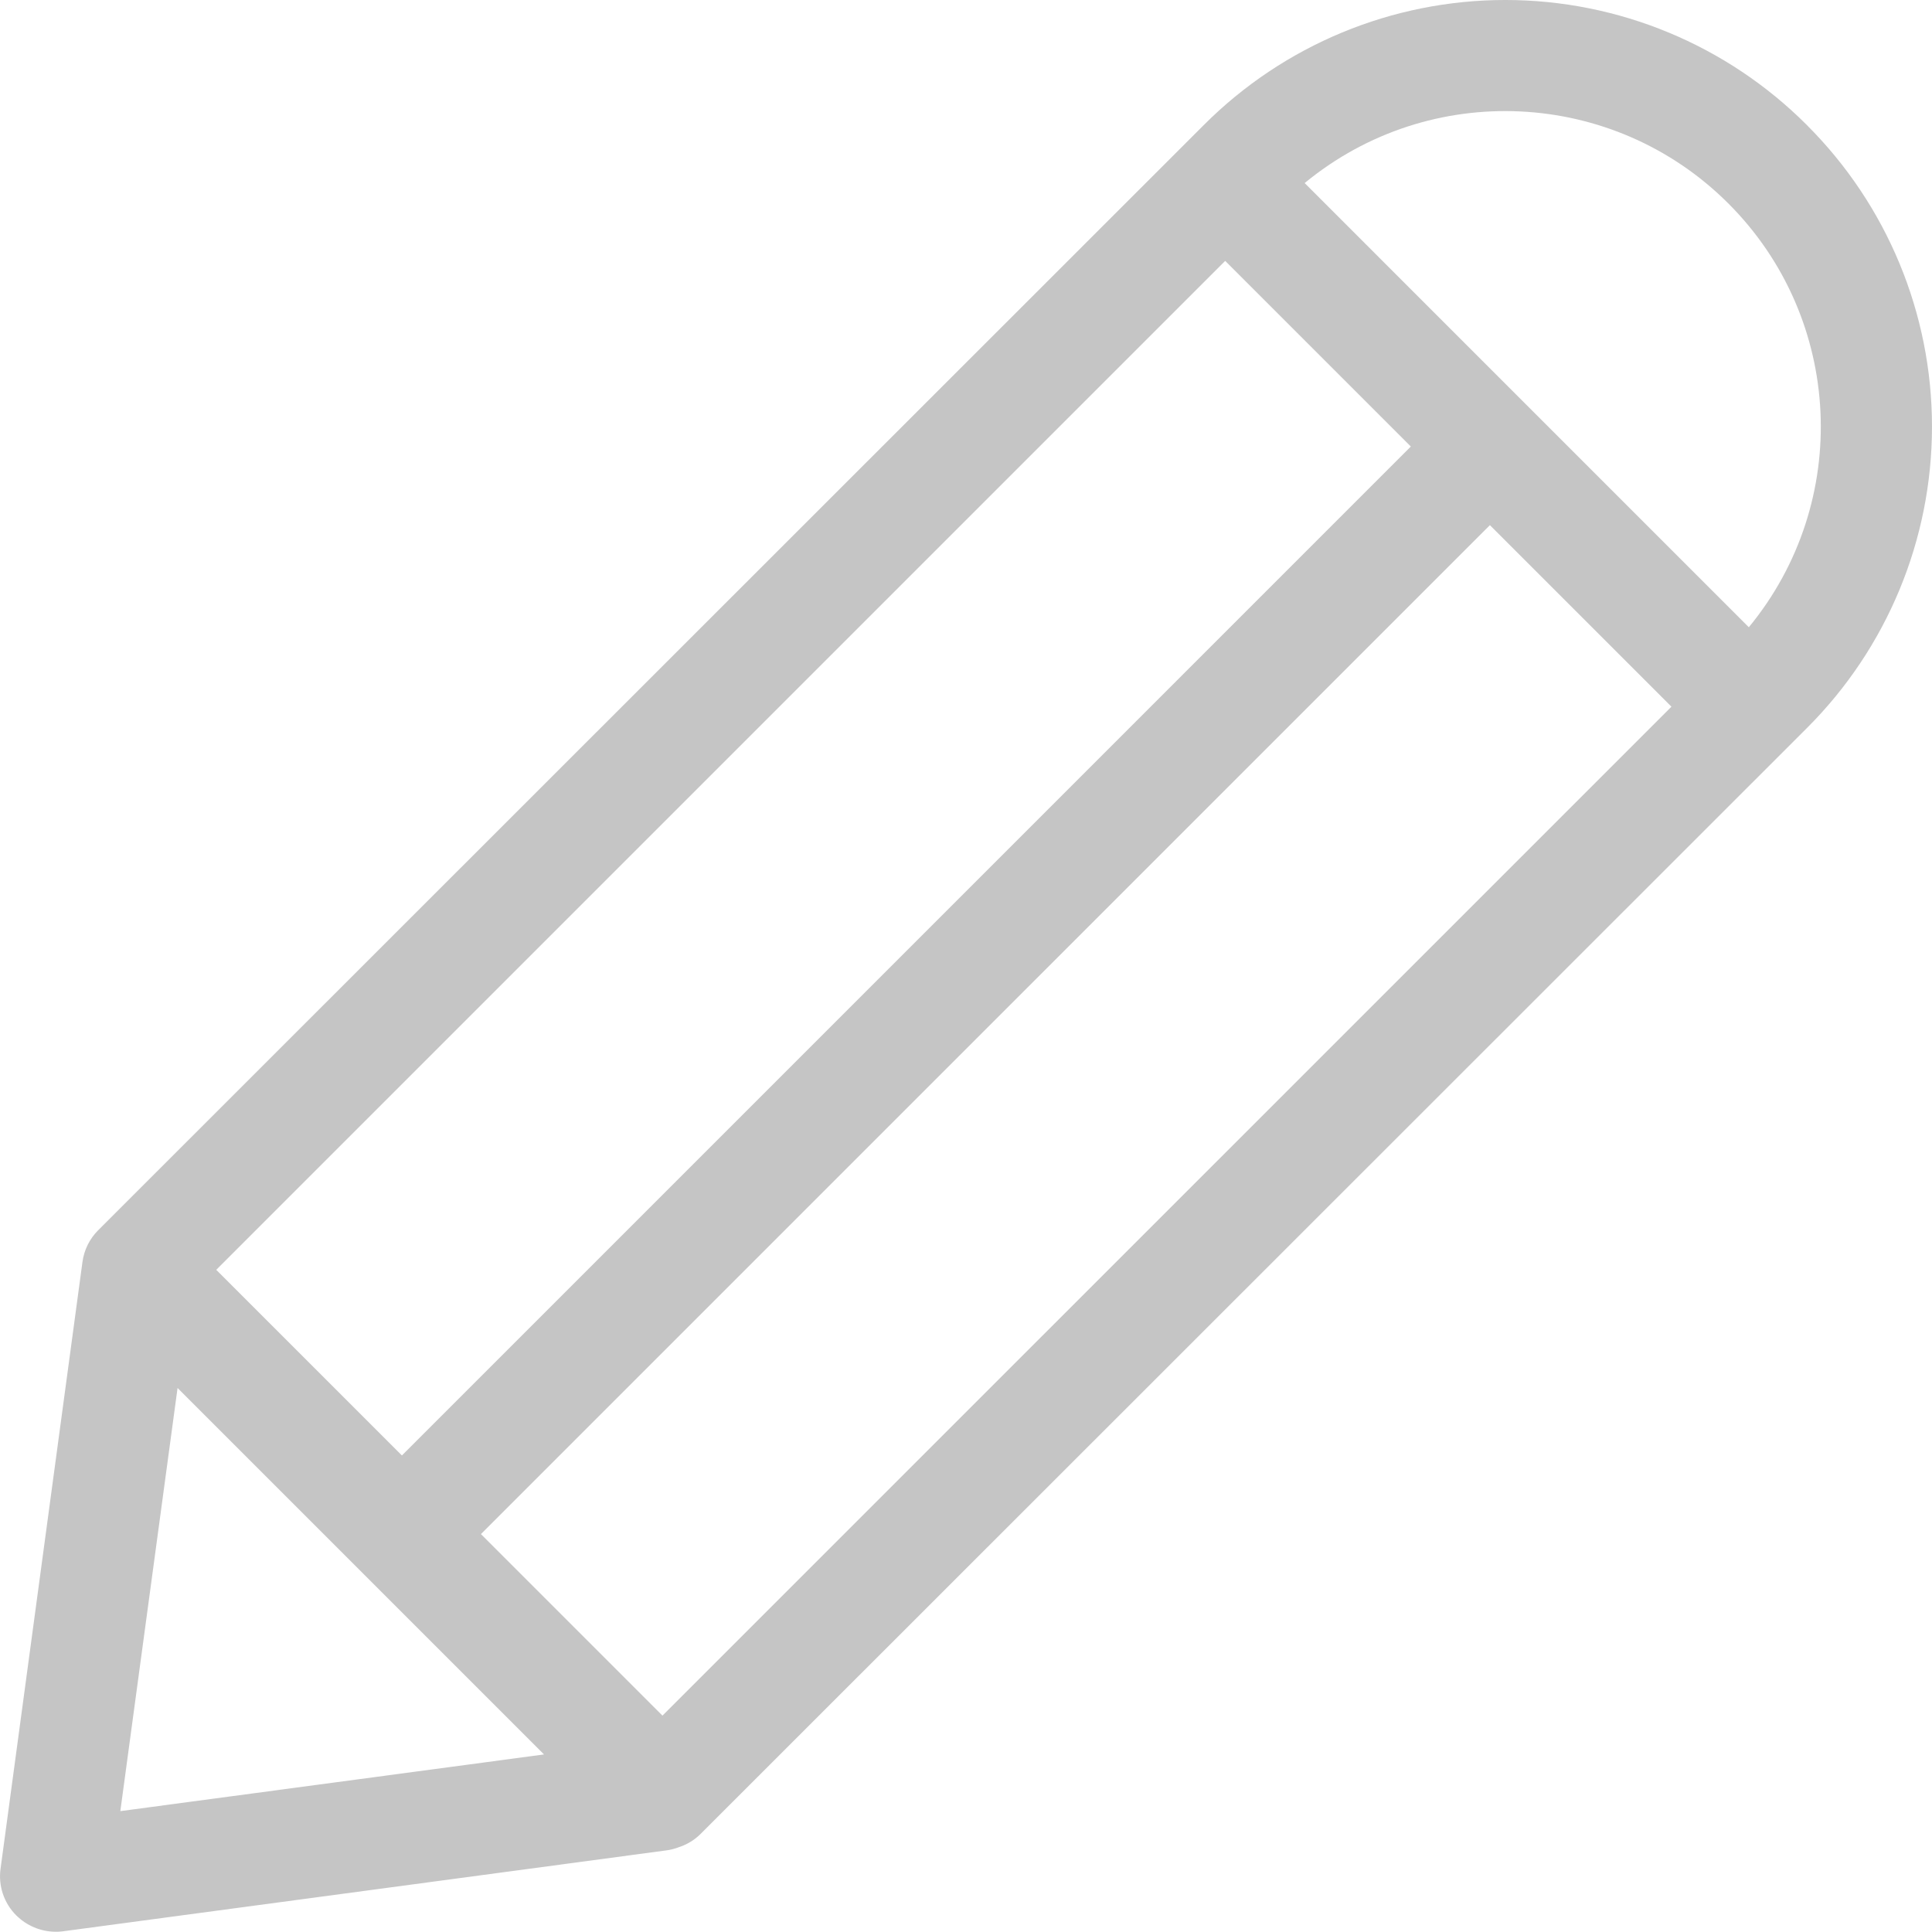
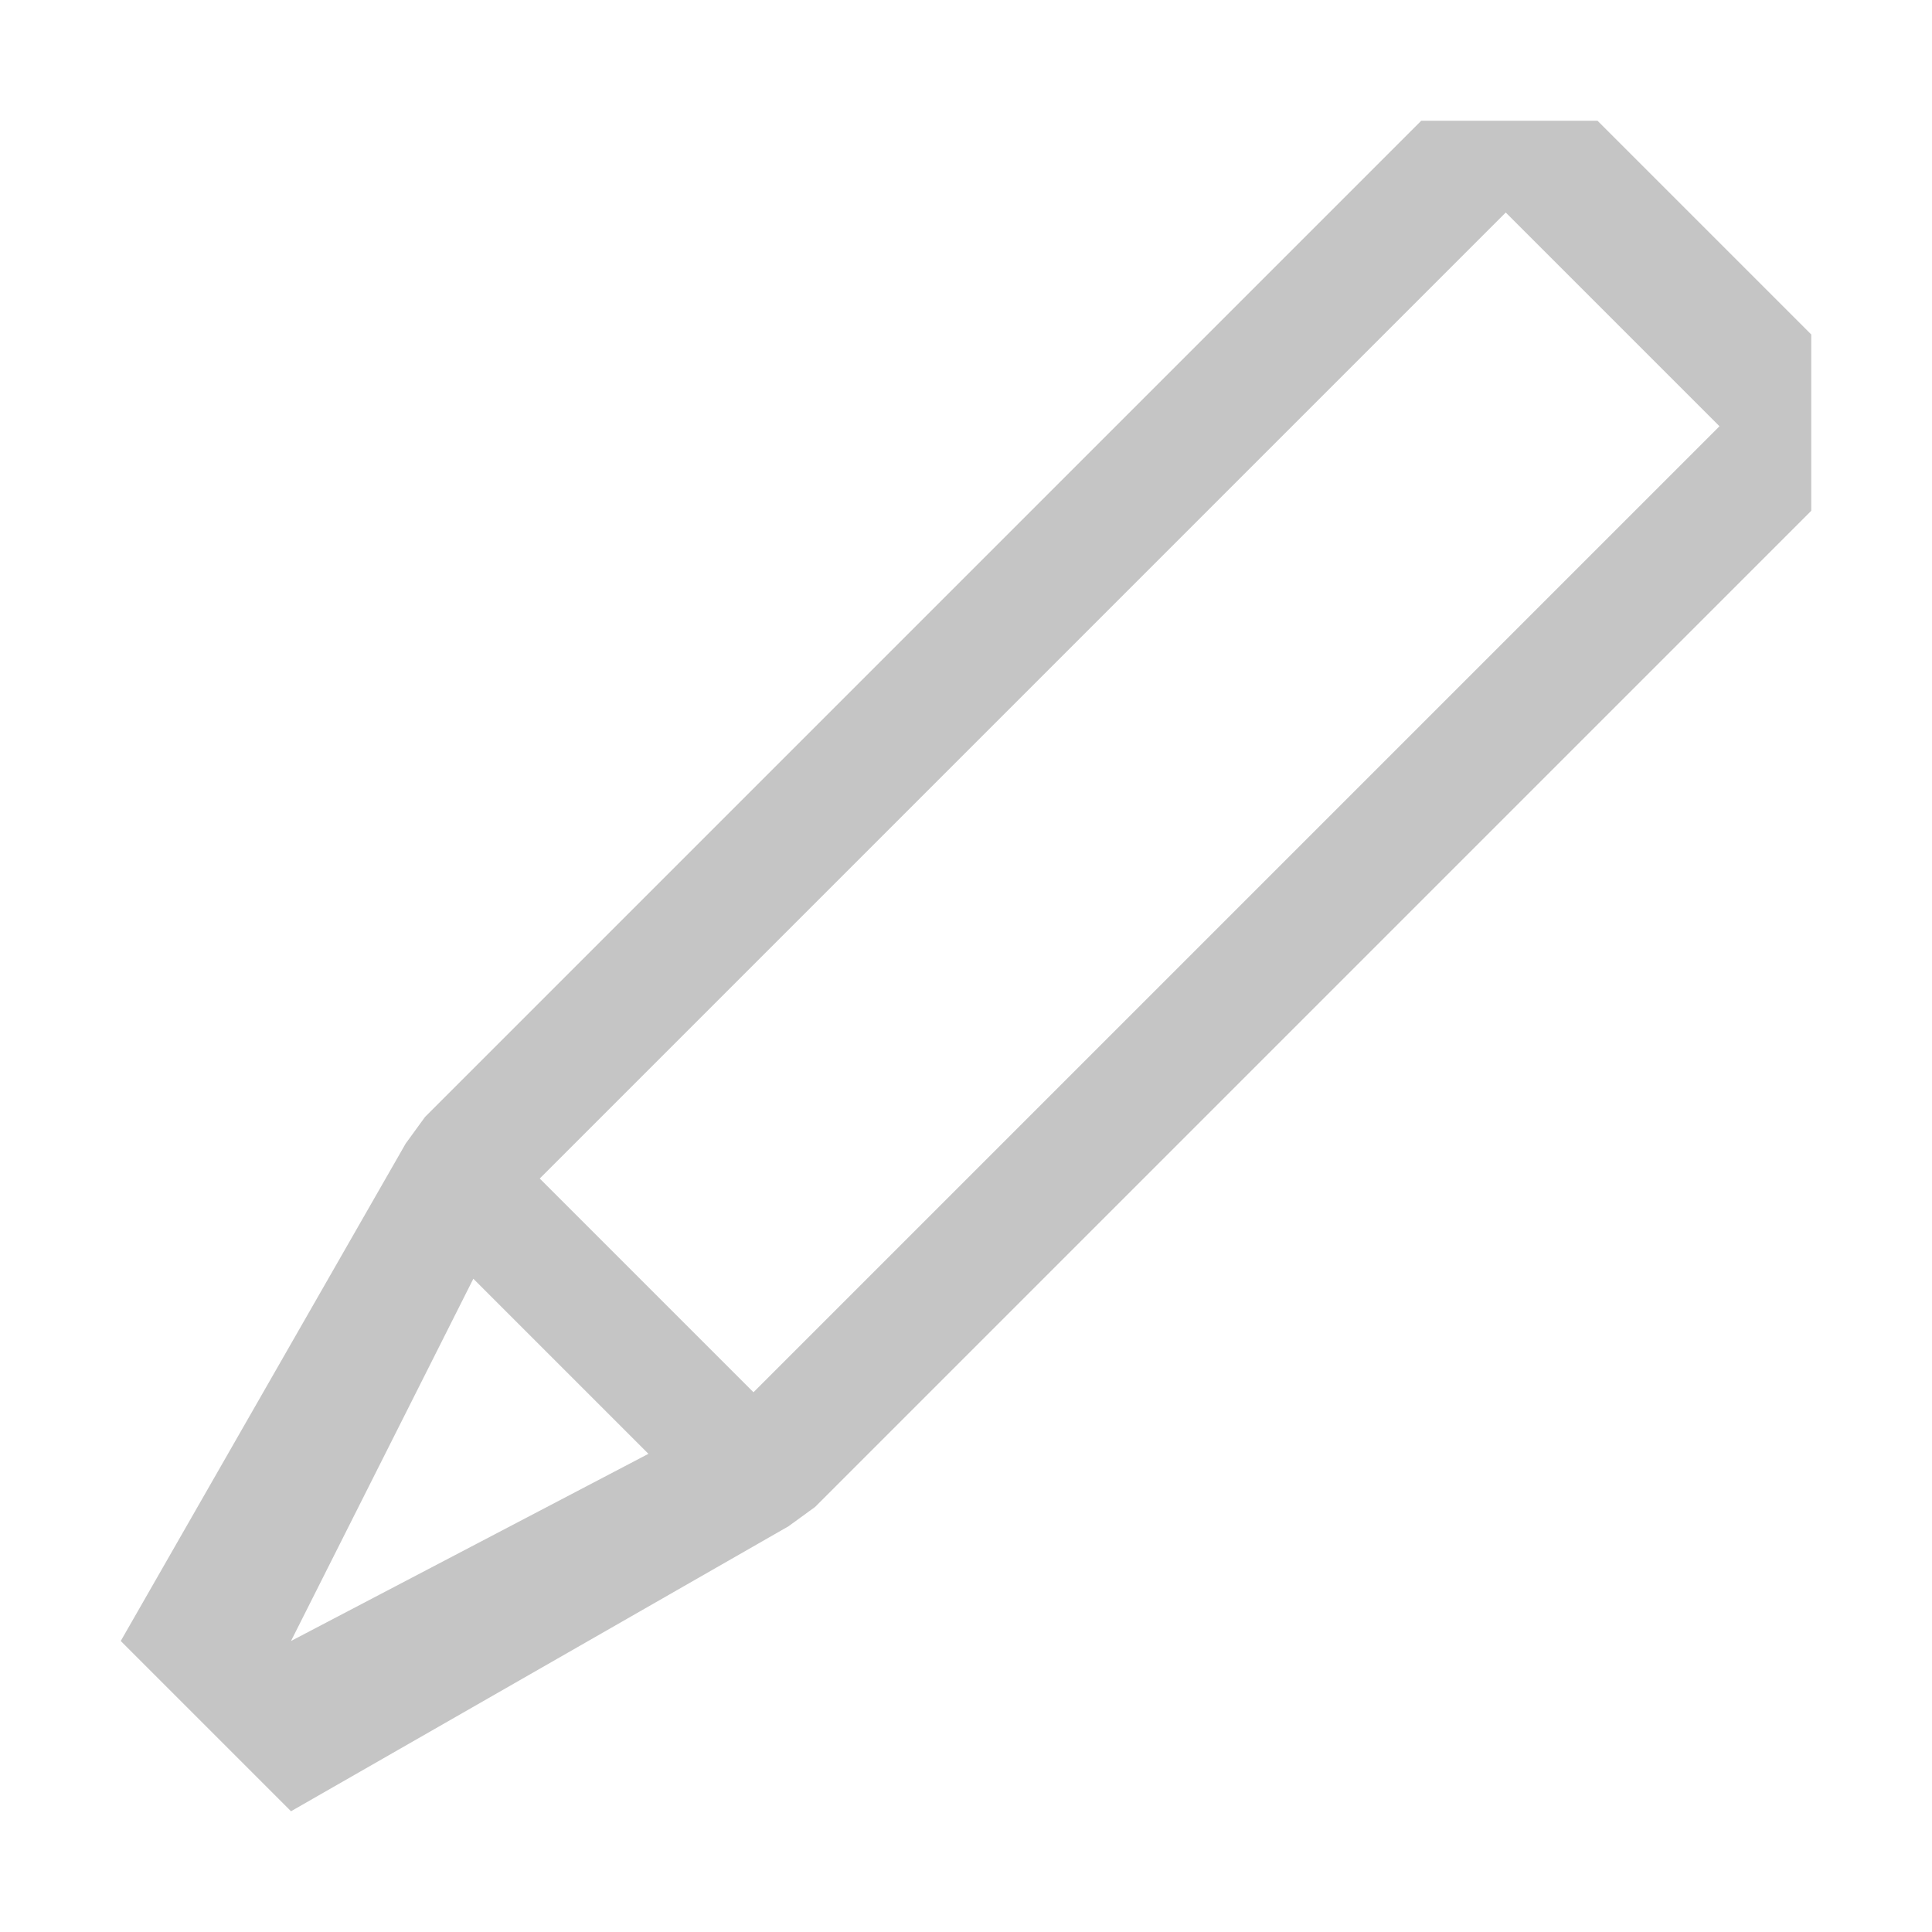
- <svg xmlns="http://www.w3.org/2000/svg" width="64.577" height="64.569" viewBox="0 0 64.577 64.569">
-   <g id="edit_grigio" data-name="edit grigio" transform="translate(0 -0.028)">
-     <path id="Path_600" data-name="Path 600" d="M60.394,4.207a14.242,14.242,0,0,0-20.157,0L3.279,41.151a1.849,1.849,0,0,0-.523,1.059L.018,62.492a1.843,1.843,0,0,0,.523,1.555,1.88,1.88,0,0,0,1.307.55,1.5,1.5,0,0,0,.248-.014l20.177-2.706a1.86,1.86,0,0,0-.5-3.687L4.022,60.565,5.935,46.421,20.822,61.308a1.88,1.88,0,0,0,1.307.55,1.822,1.822,0,0,0,1.307-.55L60.394,24.365a14.234,14.234,0,0,0,0-20.157ZM40.952,8.748l6.205,6.205L13.434,48.677,7.228,42.472ZM22.143,57.373l-6.068-6.068L49.8,17.581l6.068,6.068Zm36.311-36.38L43.608,6.147A10.547,10.547,0,0,1,58.454,20.994Z" fill="#c5c5c5" />
-   </g>
+ <svg xmlns="http://www.w3.org/2000/svg" width="16" height="16" viewBox="0 0 16 16" fill="none">
+   <path d="M13.23 1H11.77L3.52 9.25L3.36 9.47L1 13.59L2.41 15L6.53 12.64L6.75 12.48L15 4.23V2.77L13.23 1ZM2.41 13.59L3.92 10.59L5.37 12.04L2.41 13.59ZM6.24 11.53L4.47 9.76L12.47 1.76L14.24 3.53L6.24 11.53Z" fill="#C5C5C5" />
</svg>
